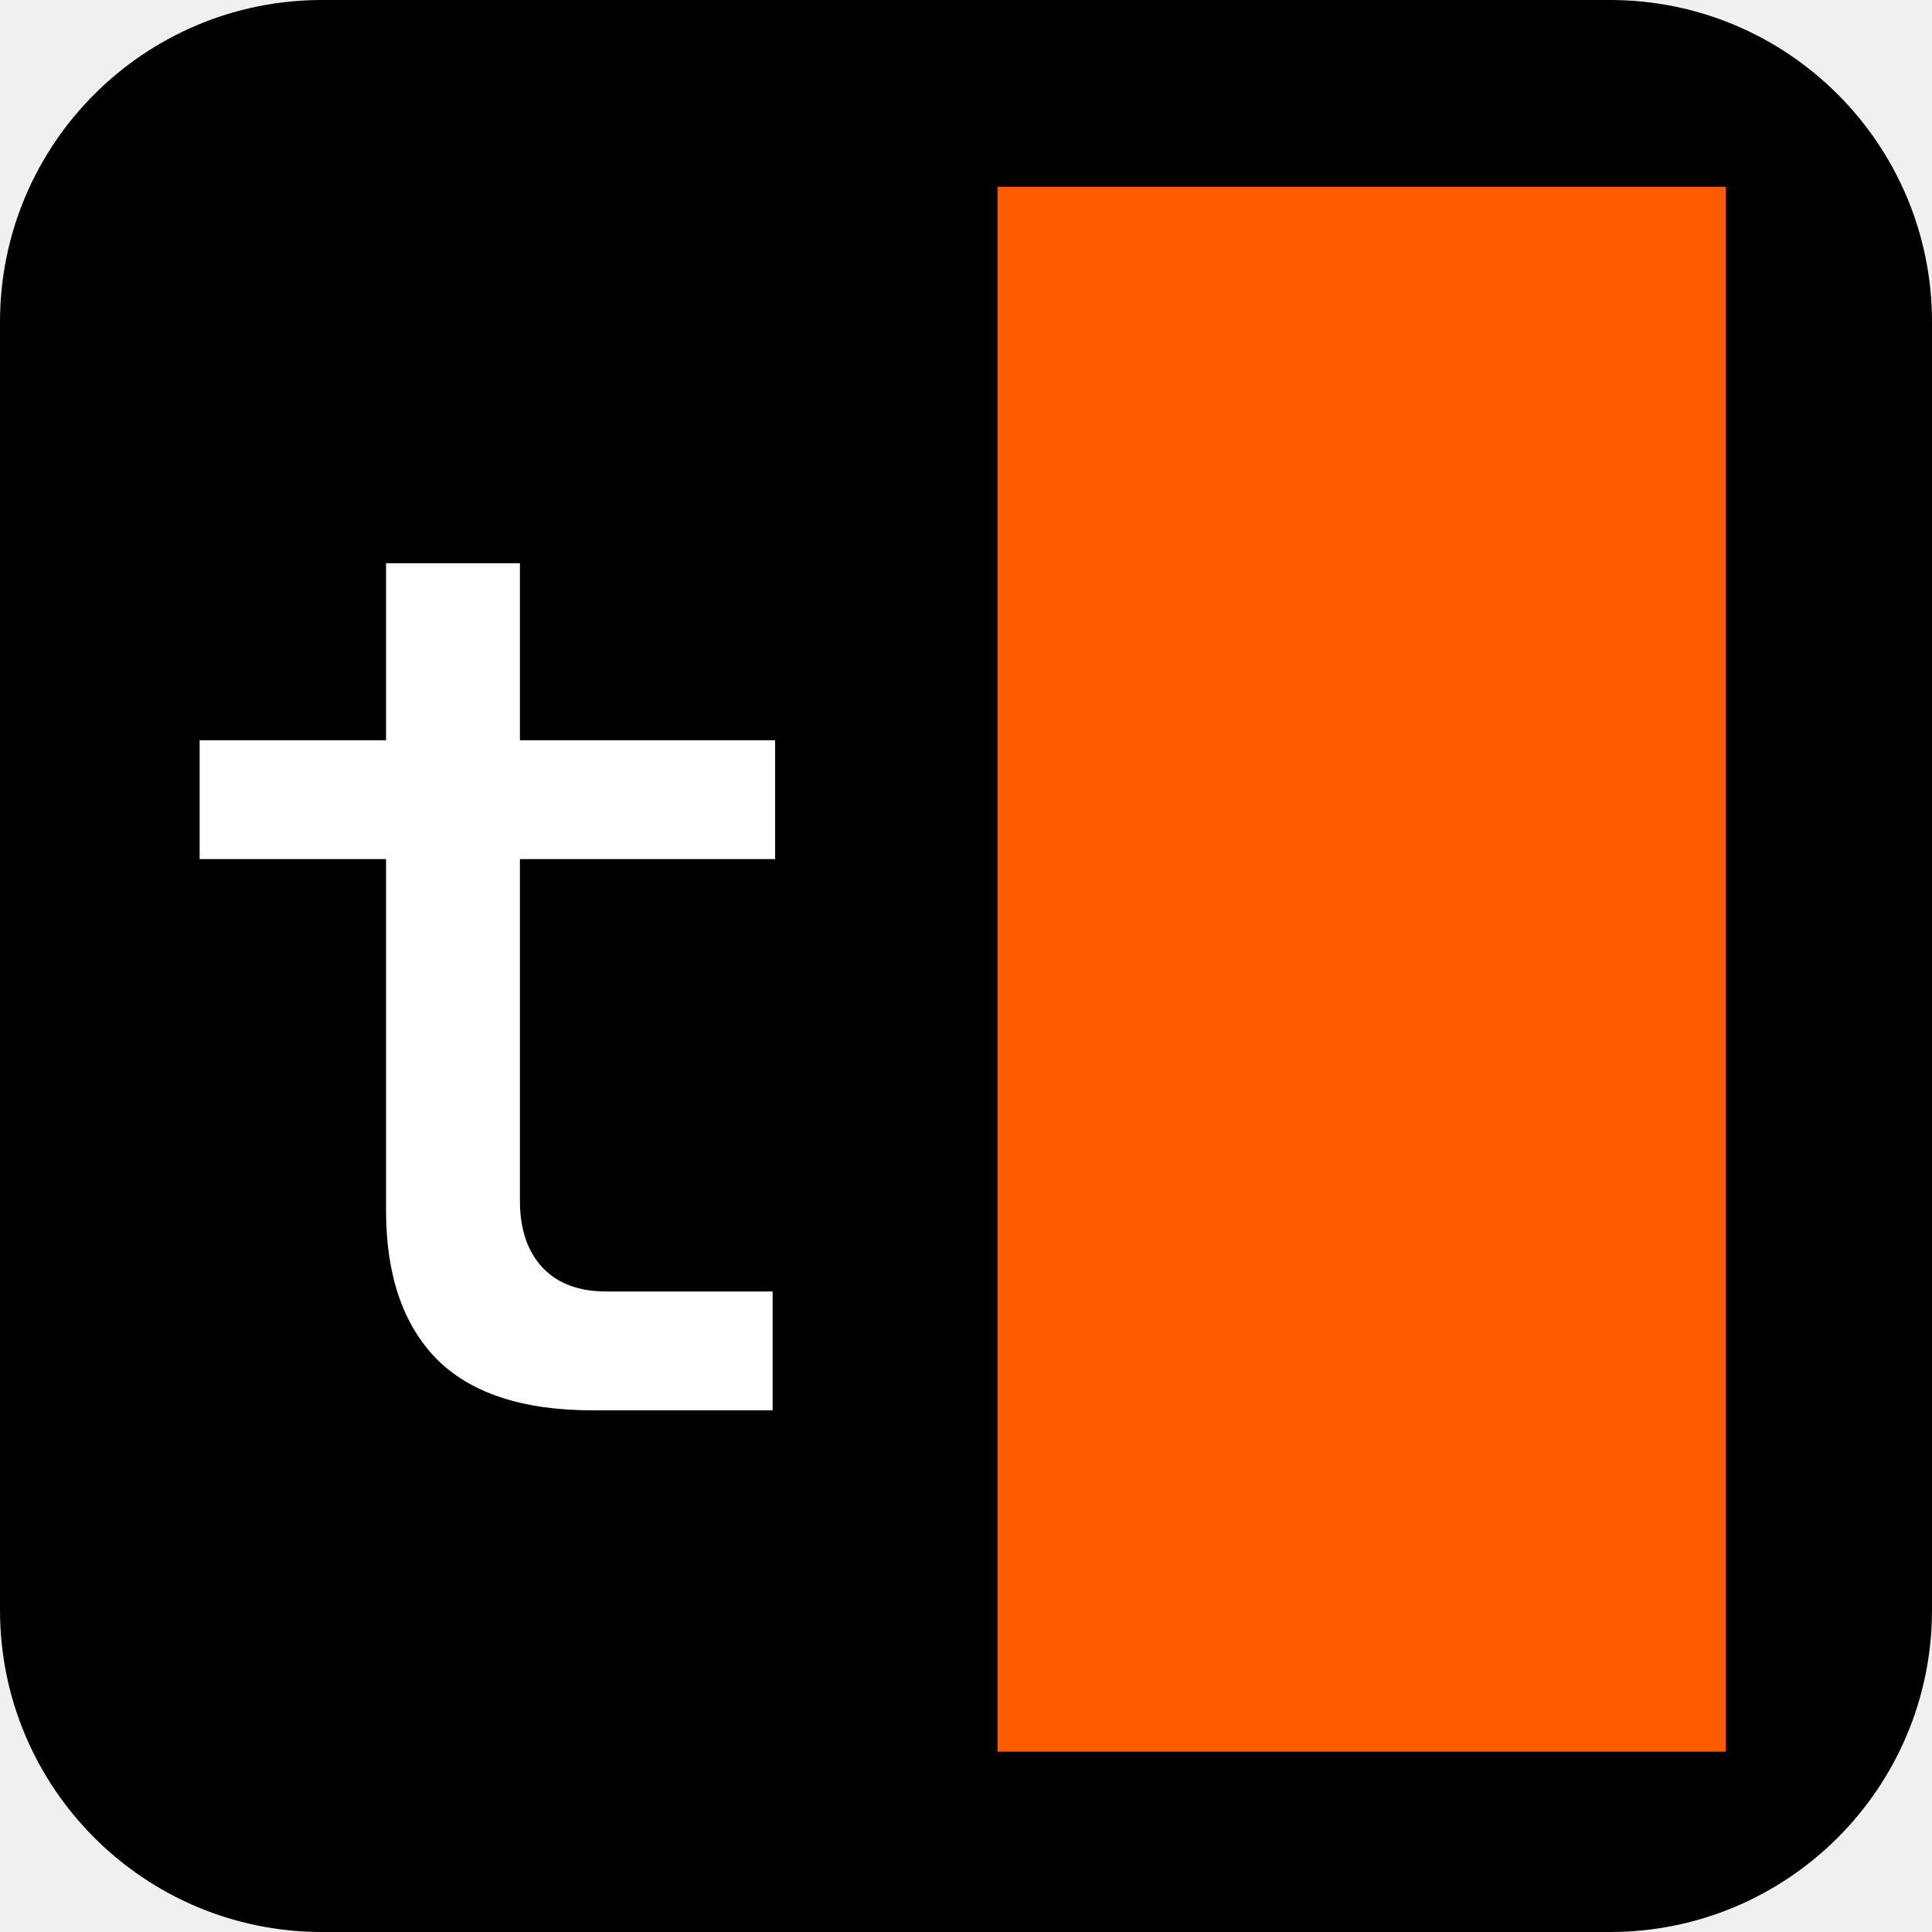
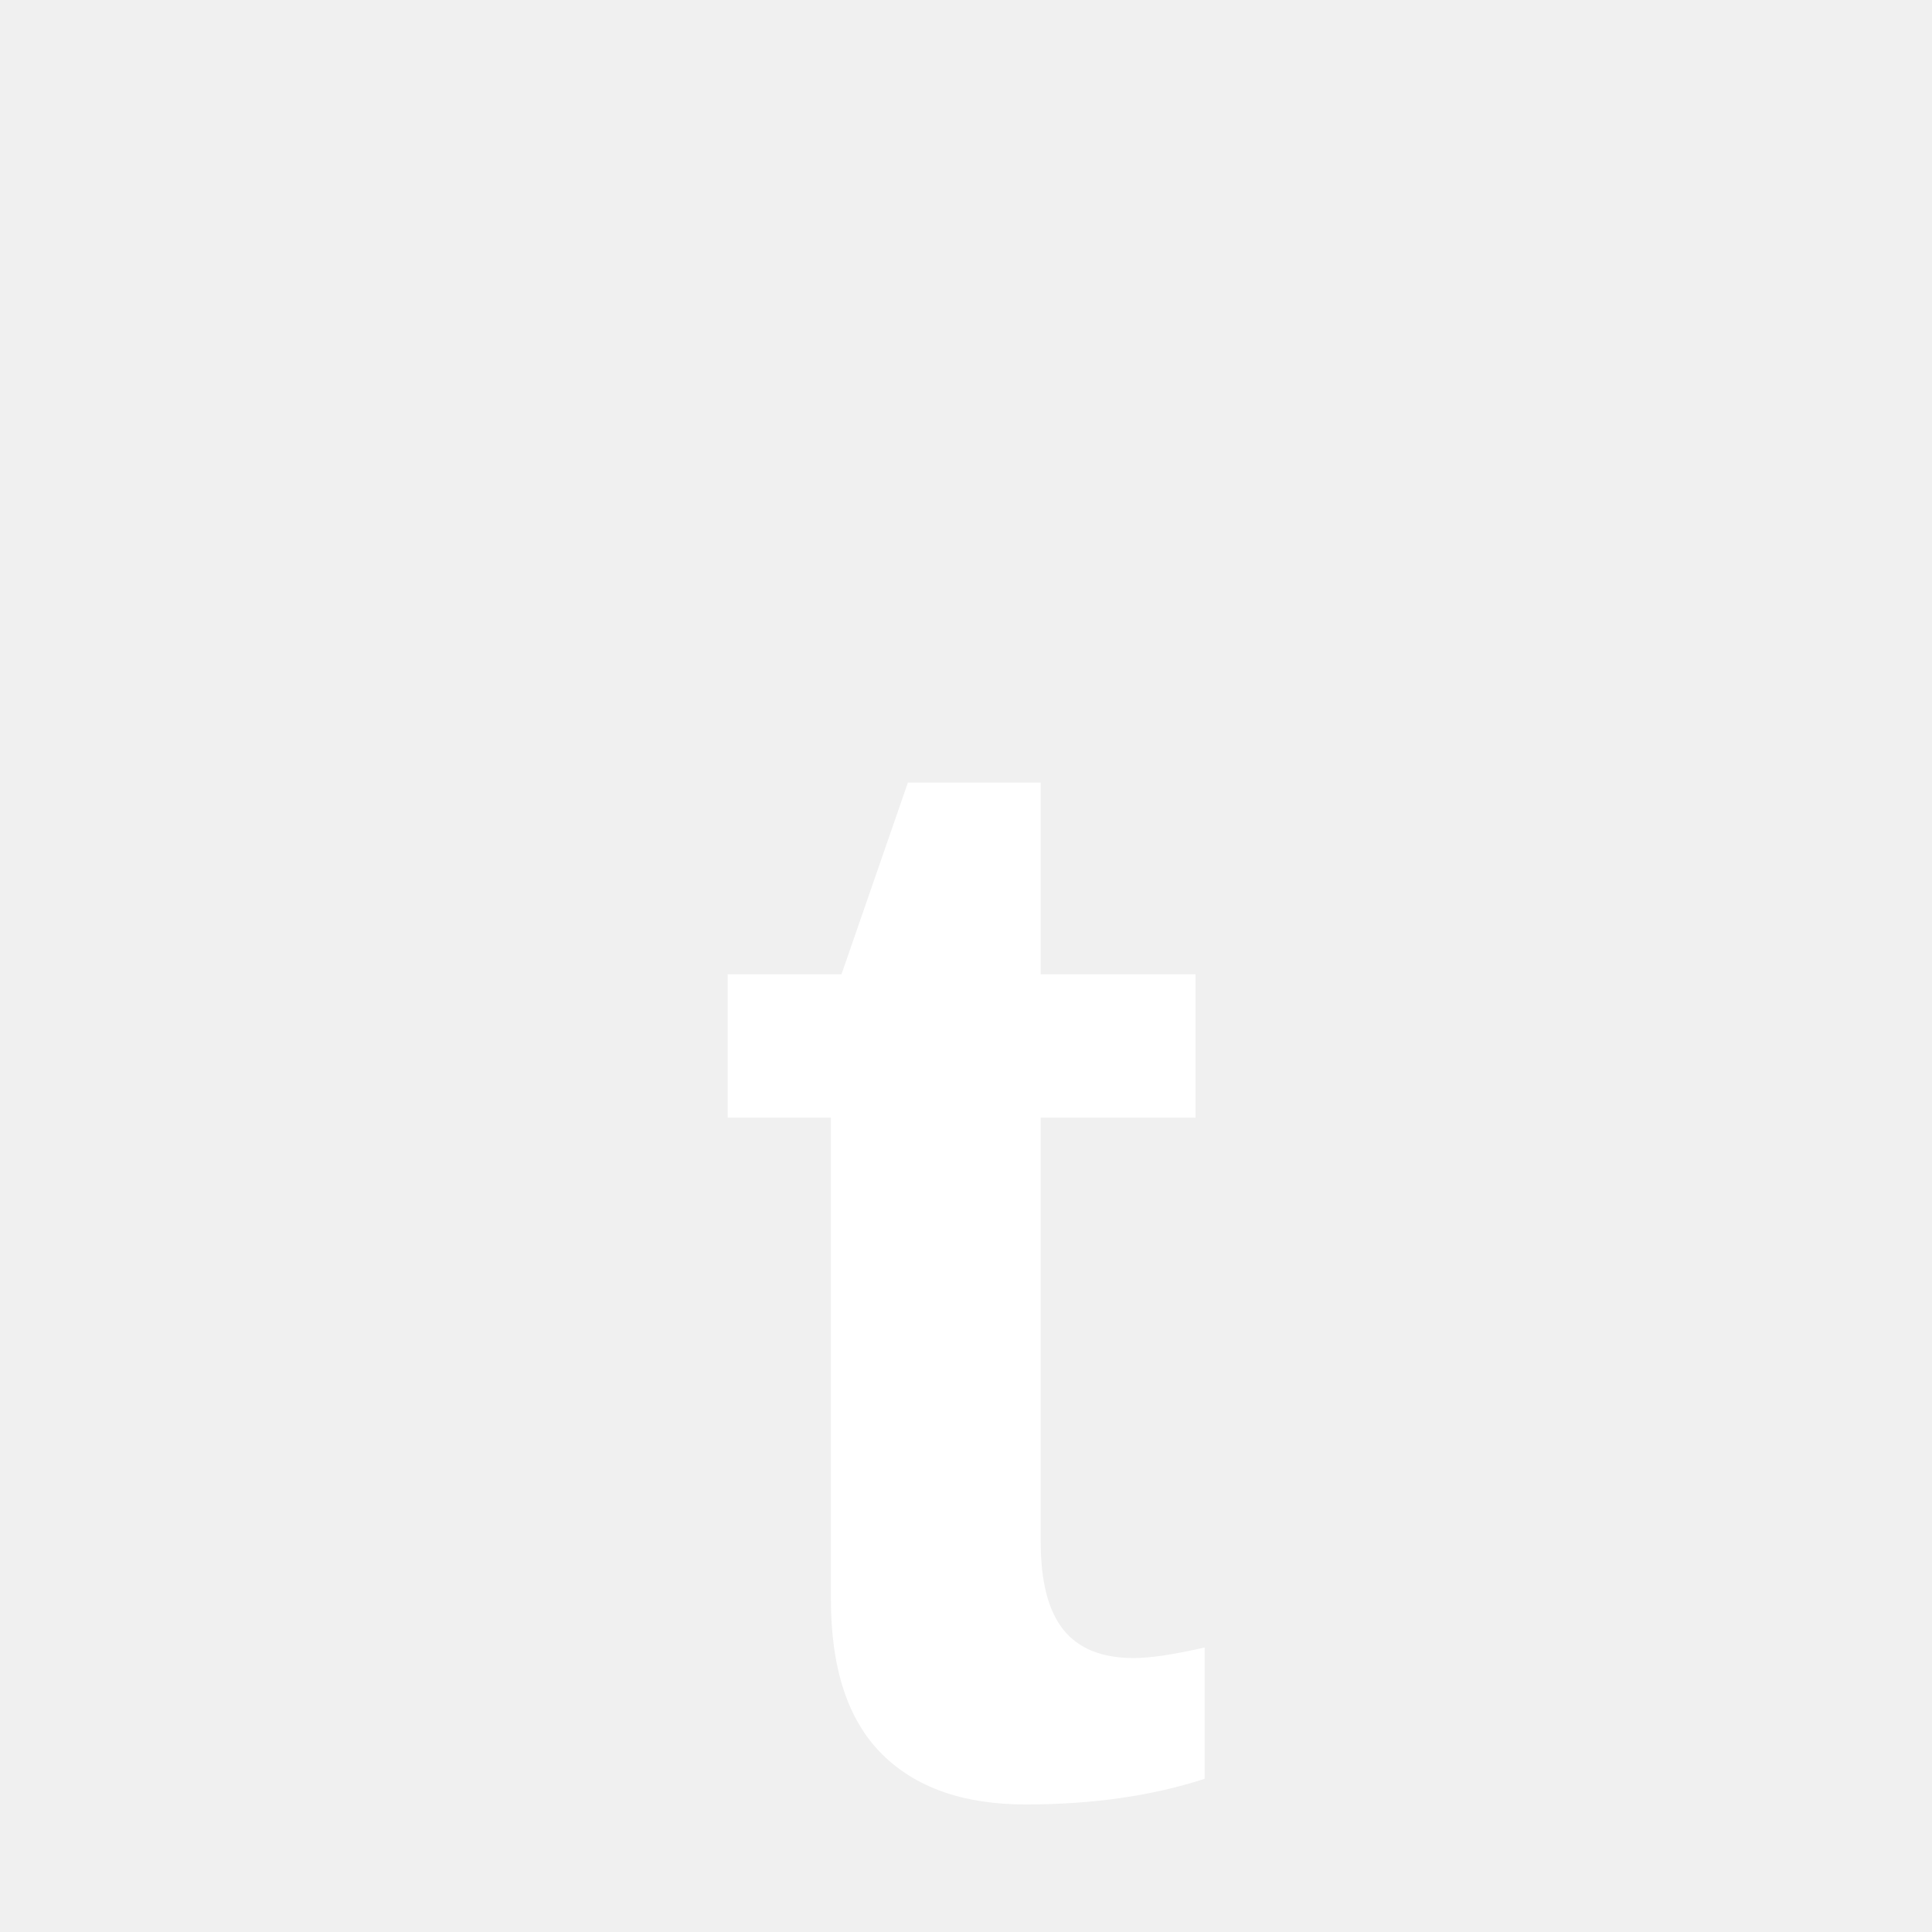
- <svg xmlns="http://www.w3.org/2000/svg" version="1.1" width="300" height="300">
-   <svg width="300" height="300" viewBox="0 0 300 300" fill="none">
-     <rect width="300" height="300" rx="50" fill="black" />
-     <rect x="154.896" y="29" width="113.104" height="243" fill="#FF5C00" />
-     <path d="M80.731 87.46V186.405C80.731 190.855 81.897 194.323 84.228 196.81C86.559 199.296 89.862 200.54 94.135 200.54H119.972V218.994H91.998C81.12 218.994 73.025 216.311 67.716 210.945C62.535 205.578 59.945 197.922 59.945 187.975V87.46H80.731ZM120.361 114.944V133.398H31V114.944H120.361Z" fill="white" />
-   </svg>
-   <style>@media (prefers-color-scheme: light) { :root { filter: none; } }
- @media (prefers-color-scheme: dark) { :root { filter: none; } }
- </style>
+ <svg xmlns="http://www.w3.org/2000/svg" width="100" height="100" viewBox="0 0 100 100">
+   <text x="50%" y="70%" text-anchor="middle" dominant-baseline="middle" font-family="Arial, sans-serif" font-size="80" font-weight="bold" fill="white">
+     t
+   </text>
</svg>
